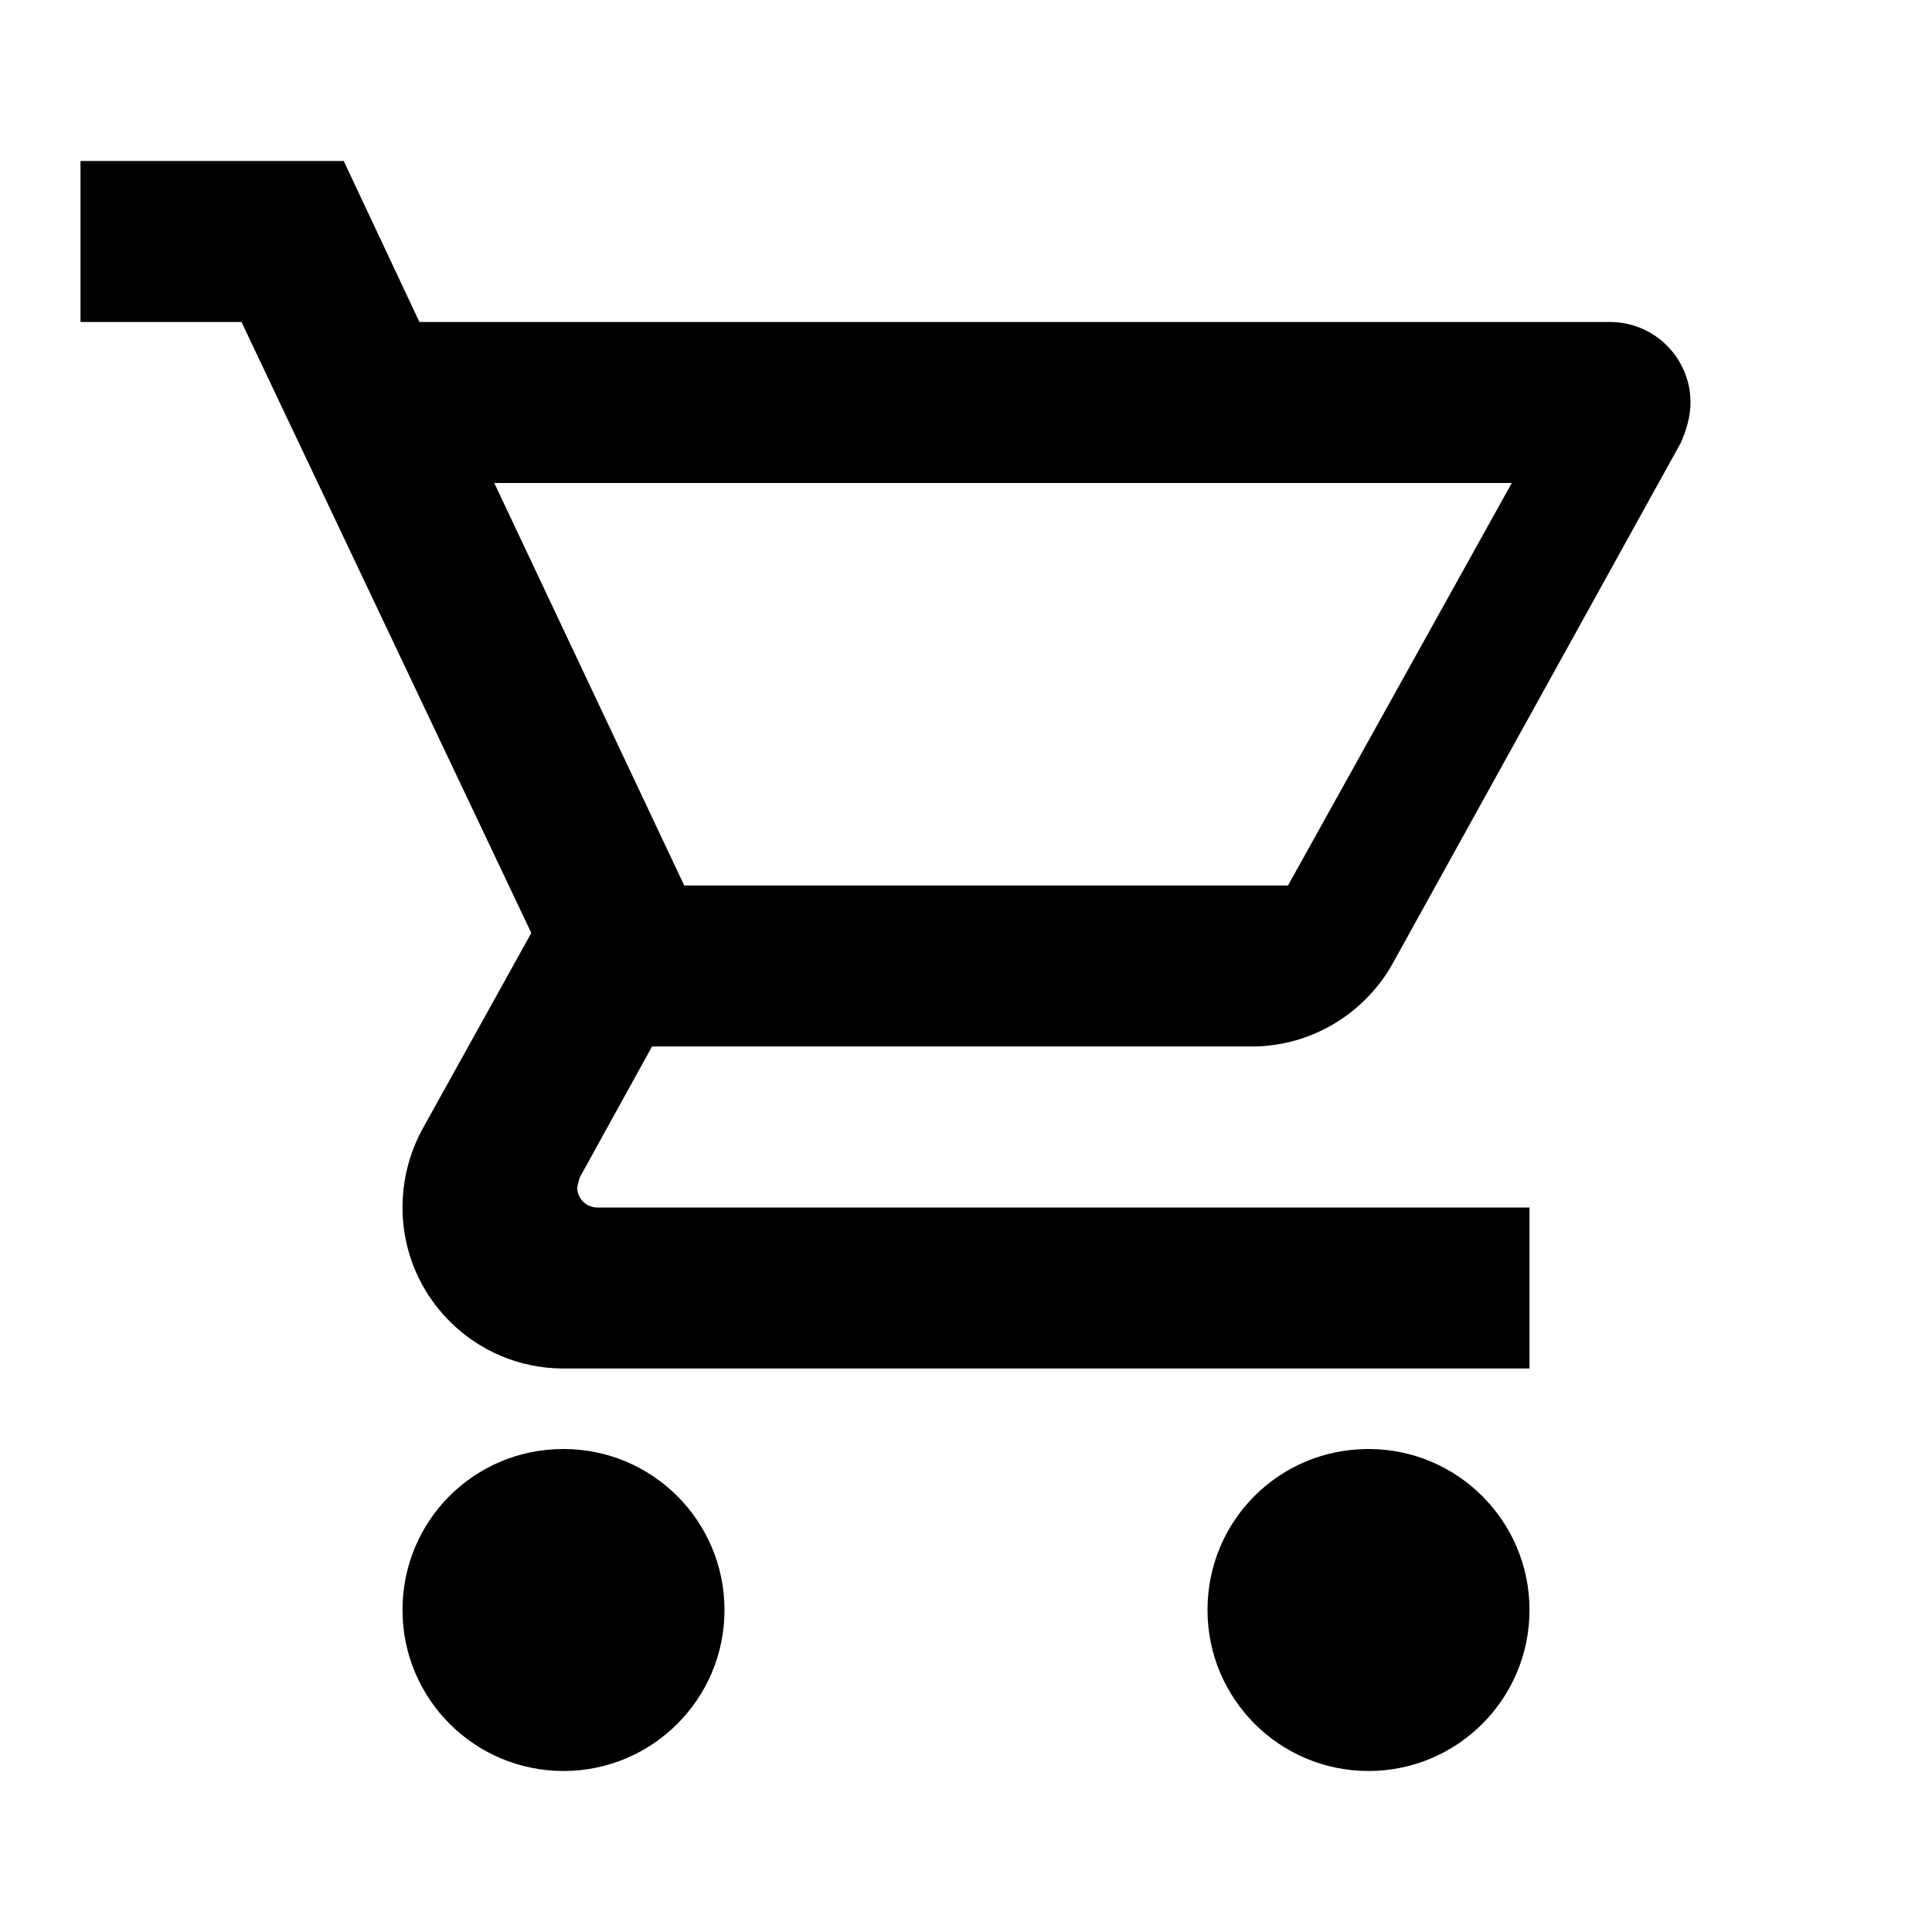
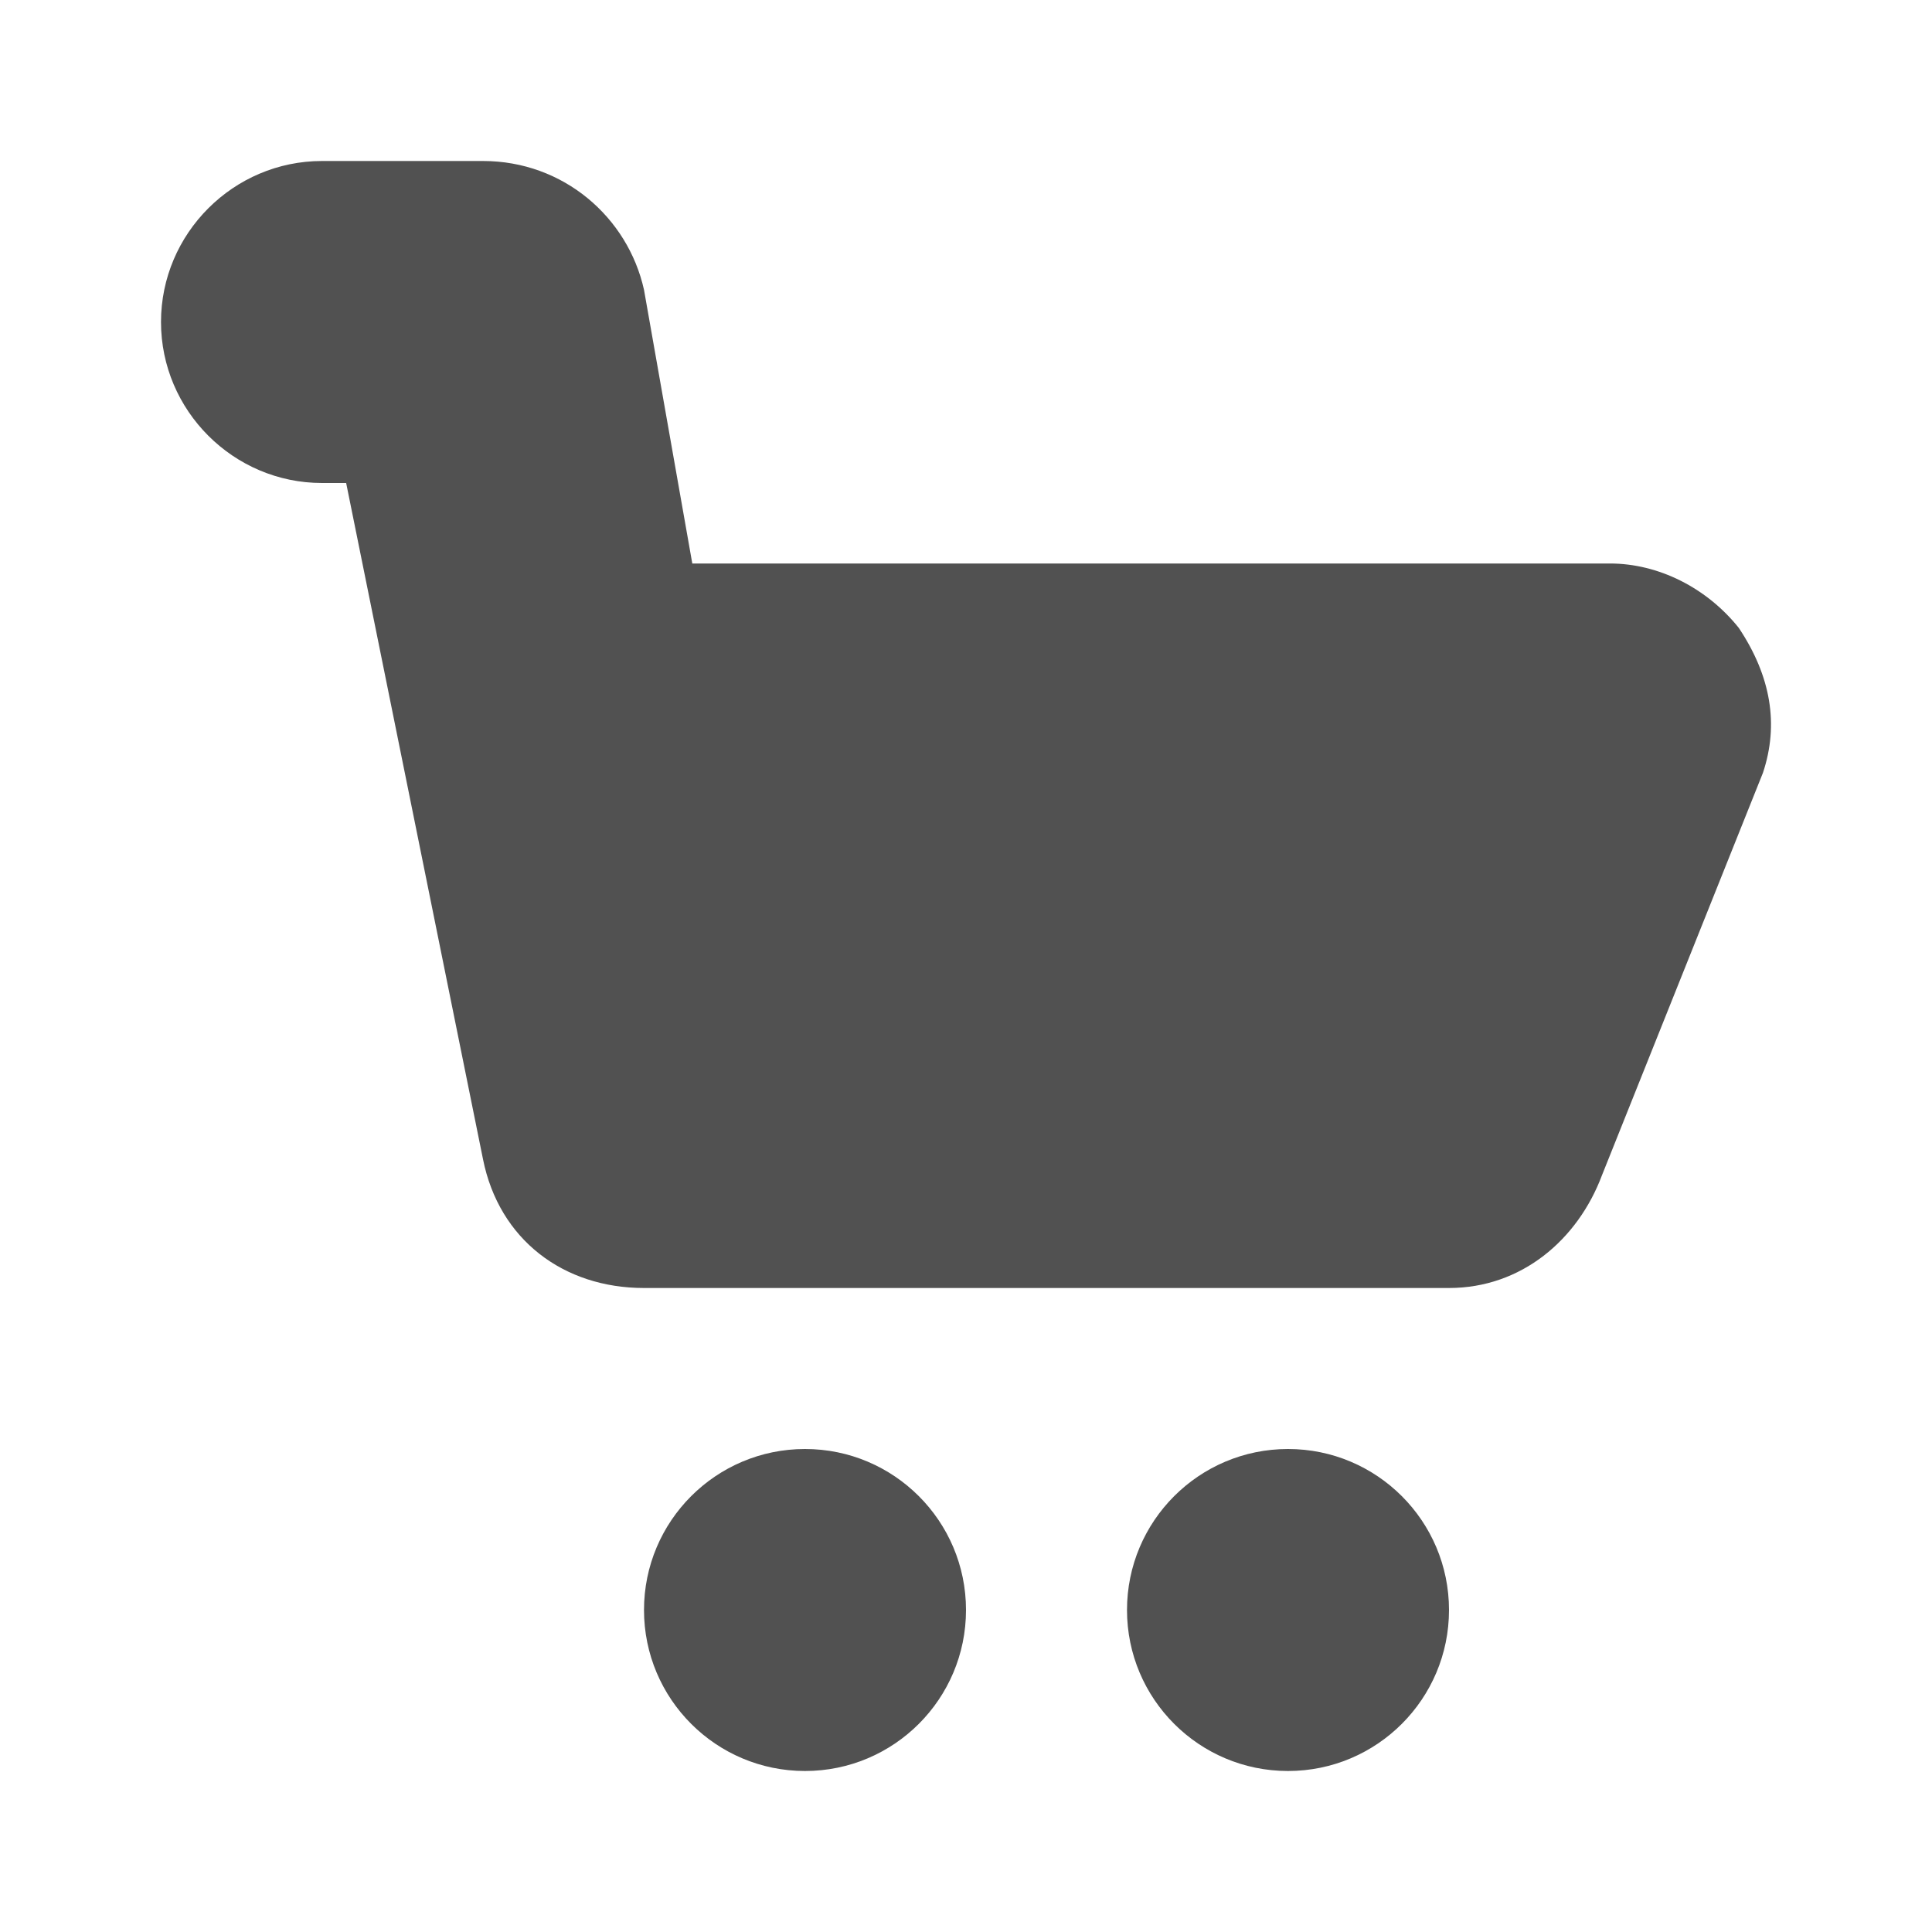
- <svg xmlns="http://www.w3.org/2000/svg" t="1685209668236" class="icon" viewBox="0 0 1024 1024" version="1.1" p-id="20775" width="200" height="200">
-   <path d="M725.333 768a85.333 85.333 0 0 1 85.333 85.333 85.333 85.333 0 0 1-85.333 85.333 85.333 85.333 0 0 1-85.333-85.333c0-47.36 37.973-85.333 85.333-85.333M42.667 85.333h139.52l40.107 85.333H853.333a42.667 42.667 0 0 1 42.667 42.667c0 7.253-2.133 14.507-5.12 21.333l-152.747 276.053c-14.507 26.027-42.667 43.947-74.667 43.947H345.6l-38.4 69.547-1.28 5.12a10.667 10.667 0 0 0 10.667 10.667H810.667v85.333H298.667a85.333 85.333 0 0 1-85.333-85.333c0-14.933 3.84-29.013 10.24-40.96l58.027-104.533L128 170.667H42.667V85.333m256 682.667a85.333 85.333 0 0 1 85.333 85.333 85.333 85.333 0 0 1-85.333 85.333 85.333 85.333 0 0 1-85.333-85.333c0-47.36 37.973-85.333 85.333-85.333m384-298.667l118.613-213.333H261.973l100.693 213.333H682.667z" fill="" p-id="20776" />
+ <svg xmlns="http://www.w3.org/2000/svg" t="1690818178364" class="icon" viewBox="0 0 1024 1024" version="1.1" p-id="1177" width="16" height="16">
+   <path d="M426.667 853.333m-85.333 0a85.333 85.333 0 1 0 170.667 0 85.333 85.333 0 1 0-170.667 0Z" p-id="1178" fill="#515151" />
+   <path d="M682.667 853.333m-85.333 0a85.333 85.333 0 1 0 170.667 0 85.333 85.333 0 1 0-170.667 0Z" p-id="1179" fill="#515151" />
+   <path d="M921.6 332.8c-17.067-21.333-42.667-34.133-68.267-34.133H366.933L341.333 153.6C332.8 115.2 298.667 85.333 256 85.333H170.667c-46.933 0-85.333 38.4-85.333 85.333s38.4 85.333 85.333 85.333h12.8L256 614.4c8.533 42.667 42.667 68.267 85.333 68.267h426.667c38.4 0 68.267-25.6 81.067-59.733l85.333-213.333c8.533-25.6 4.267-51.2-12.8-76.8z" p-id="1180" fill="#515151" />
</svg>
